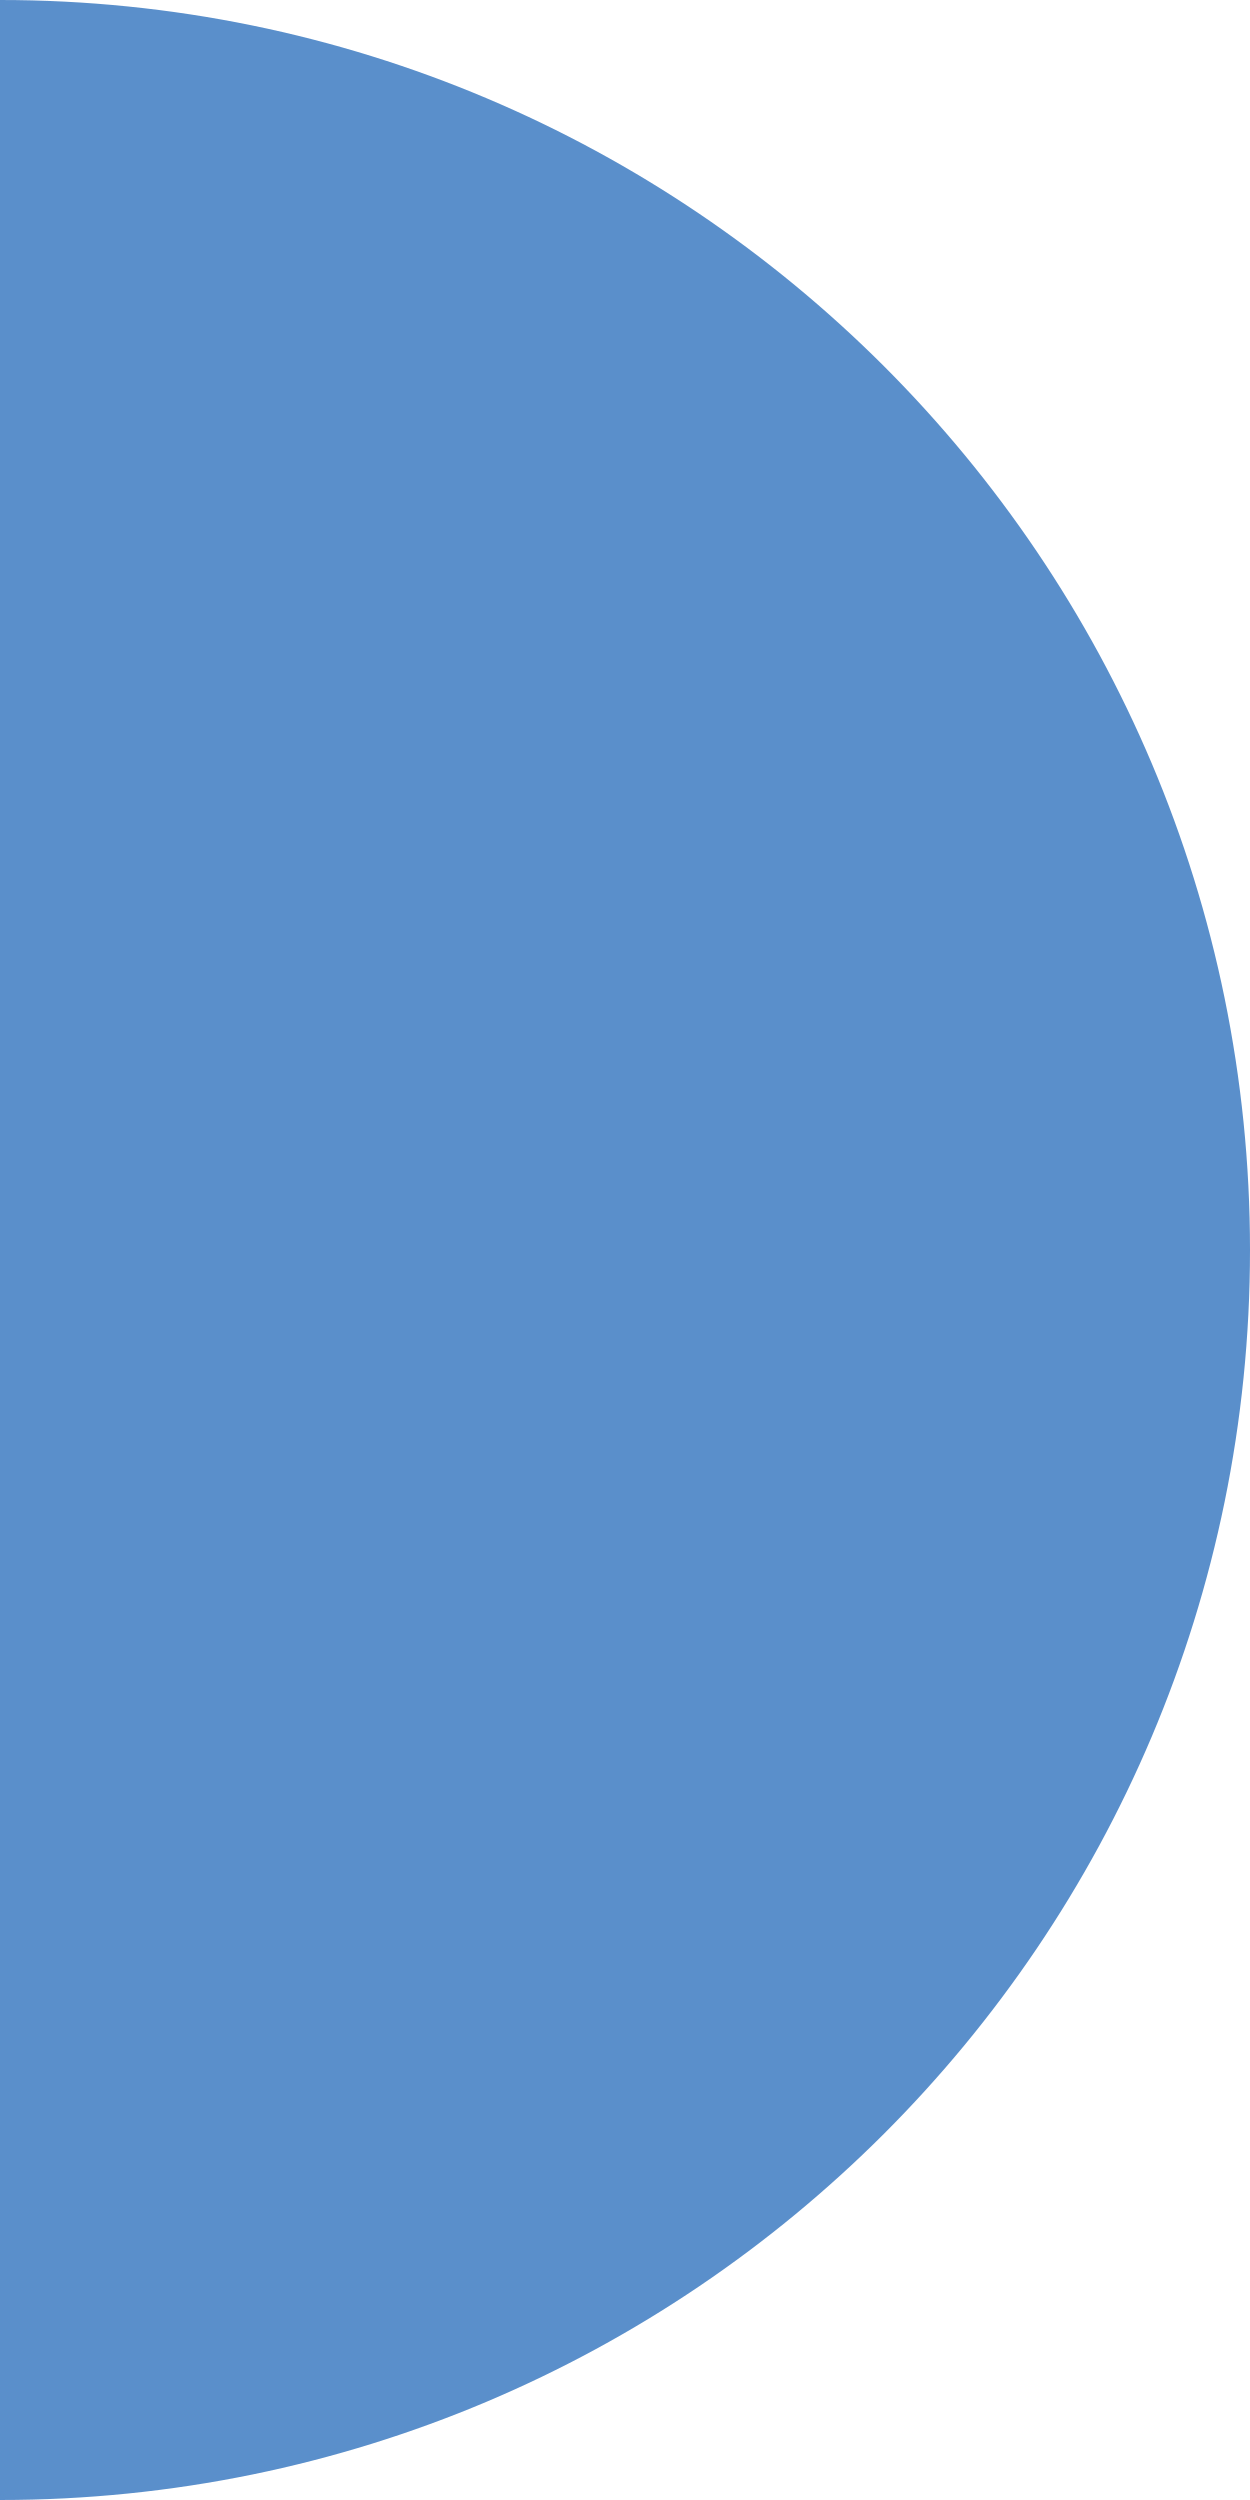
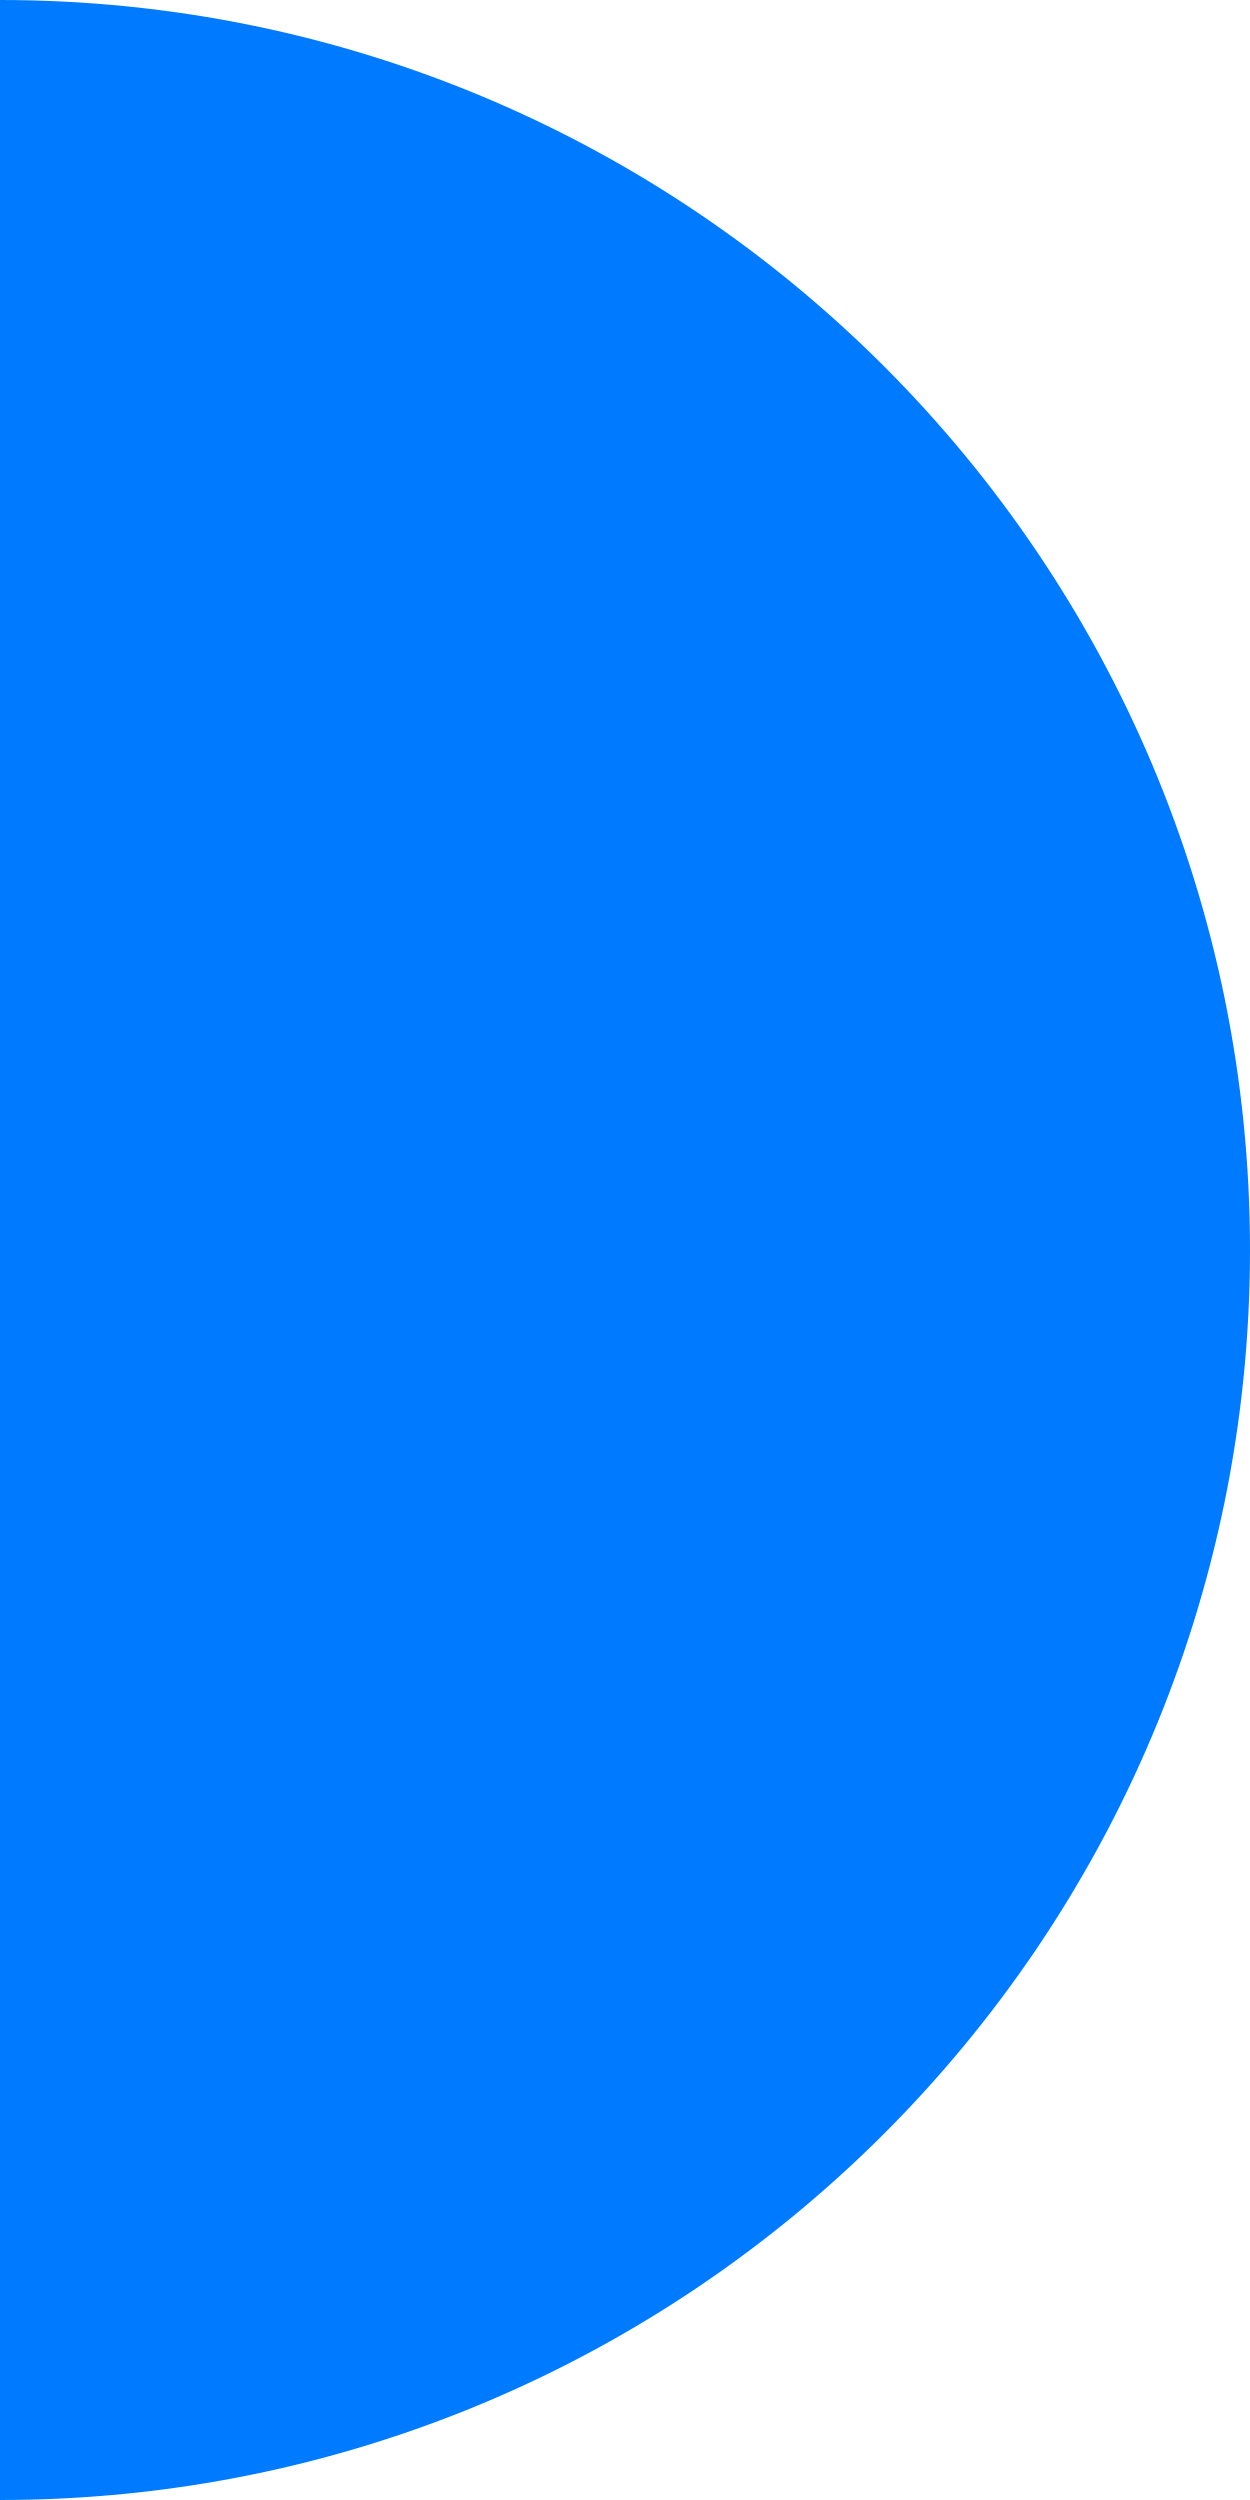
<svg xmlns="http://www.w3.org/2000/svg" width="384" height="768" viewBox="0 0 384 768">
  <defs>
-     <style>.a{fill:url(#a);}</style>
-     <linearGradient id="a" x1="0.5" x2="0.5" y2="1" gradientUnits="objectBoundingBox">
-       <stop offset="0" stop-color="#5a8fcb" />
-       <stop offset="1" stop-color="#5a8fcb" />
-     </linearGradient>
+     <style>.a{fill:#007bff;}</style>
  </defs>
  <path class="a" d="M384,0C596.077,0,768,171.923,768,384S596.077,768,384,768Z" transform="translate(-384)" />
</svg>
